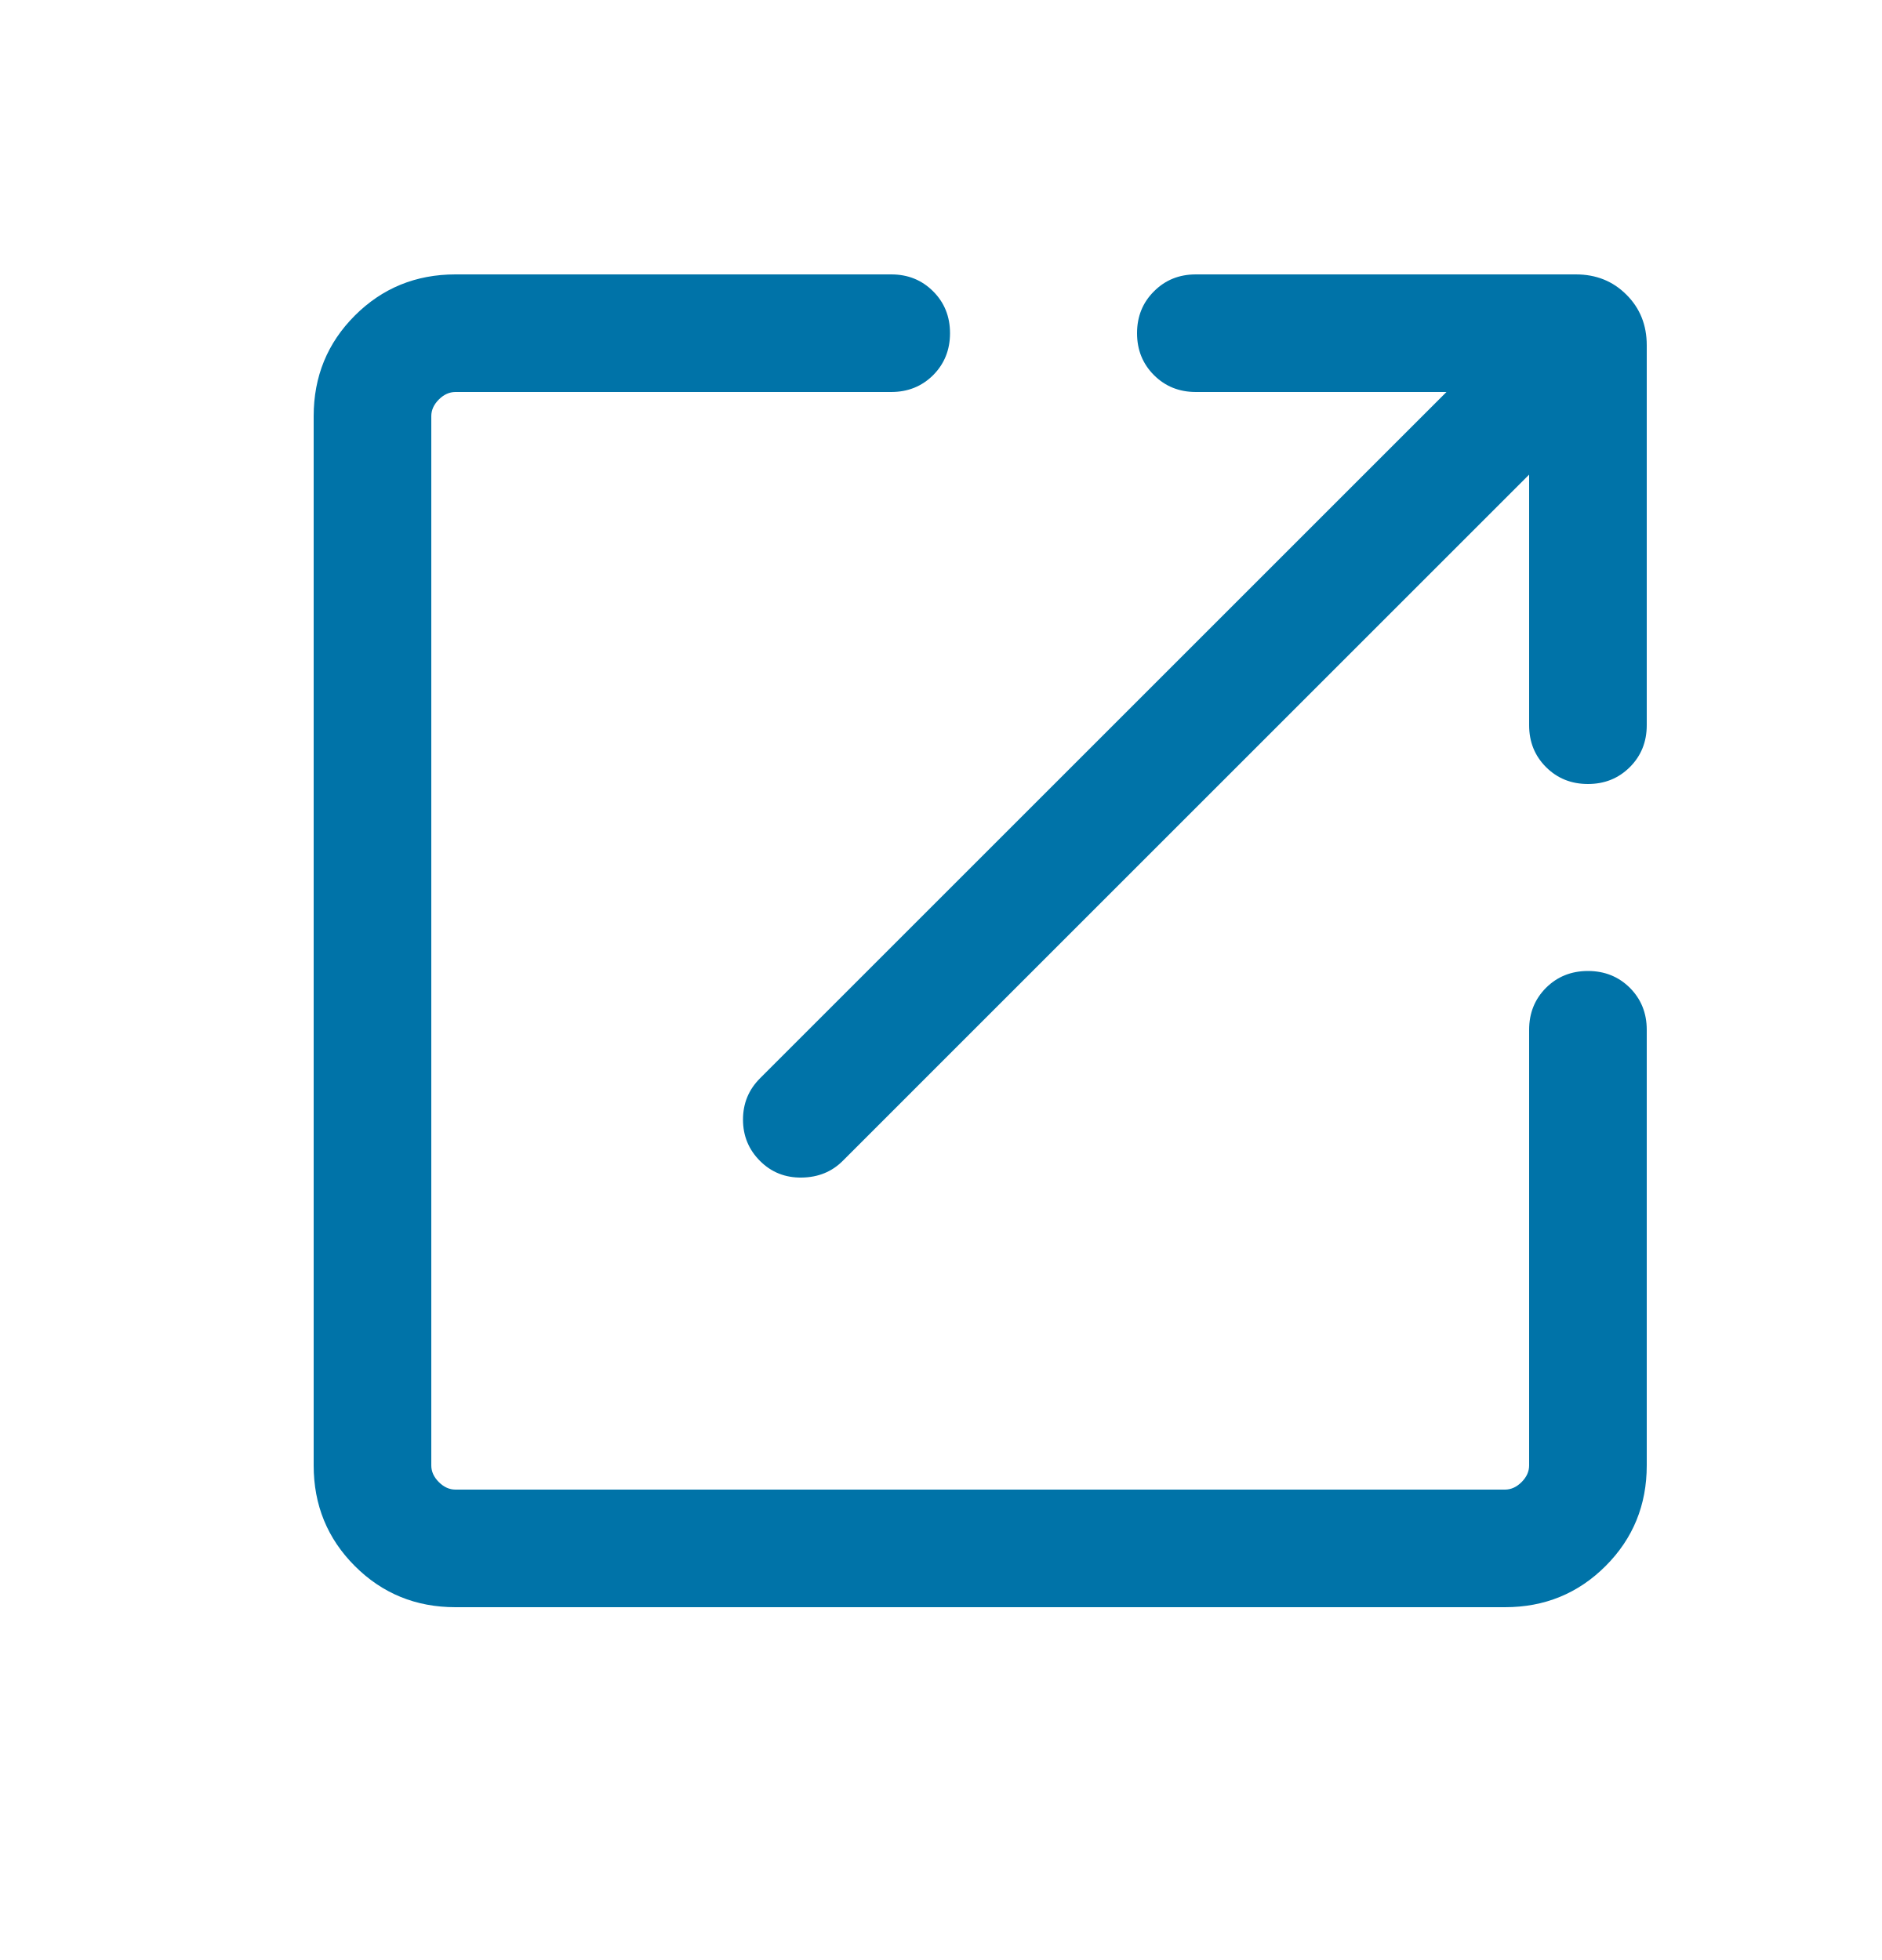
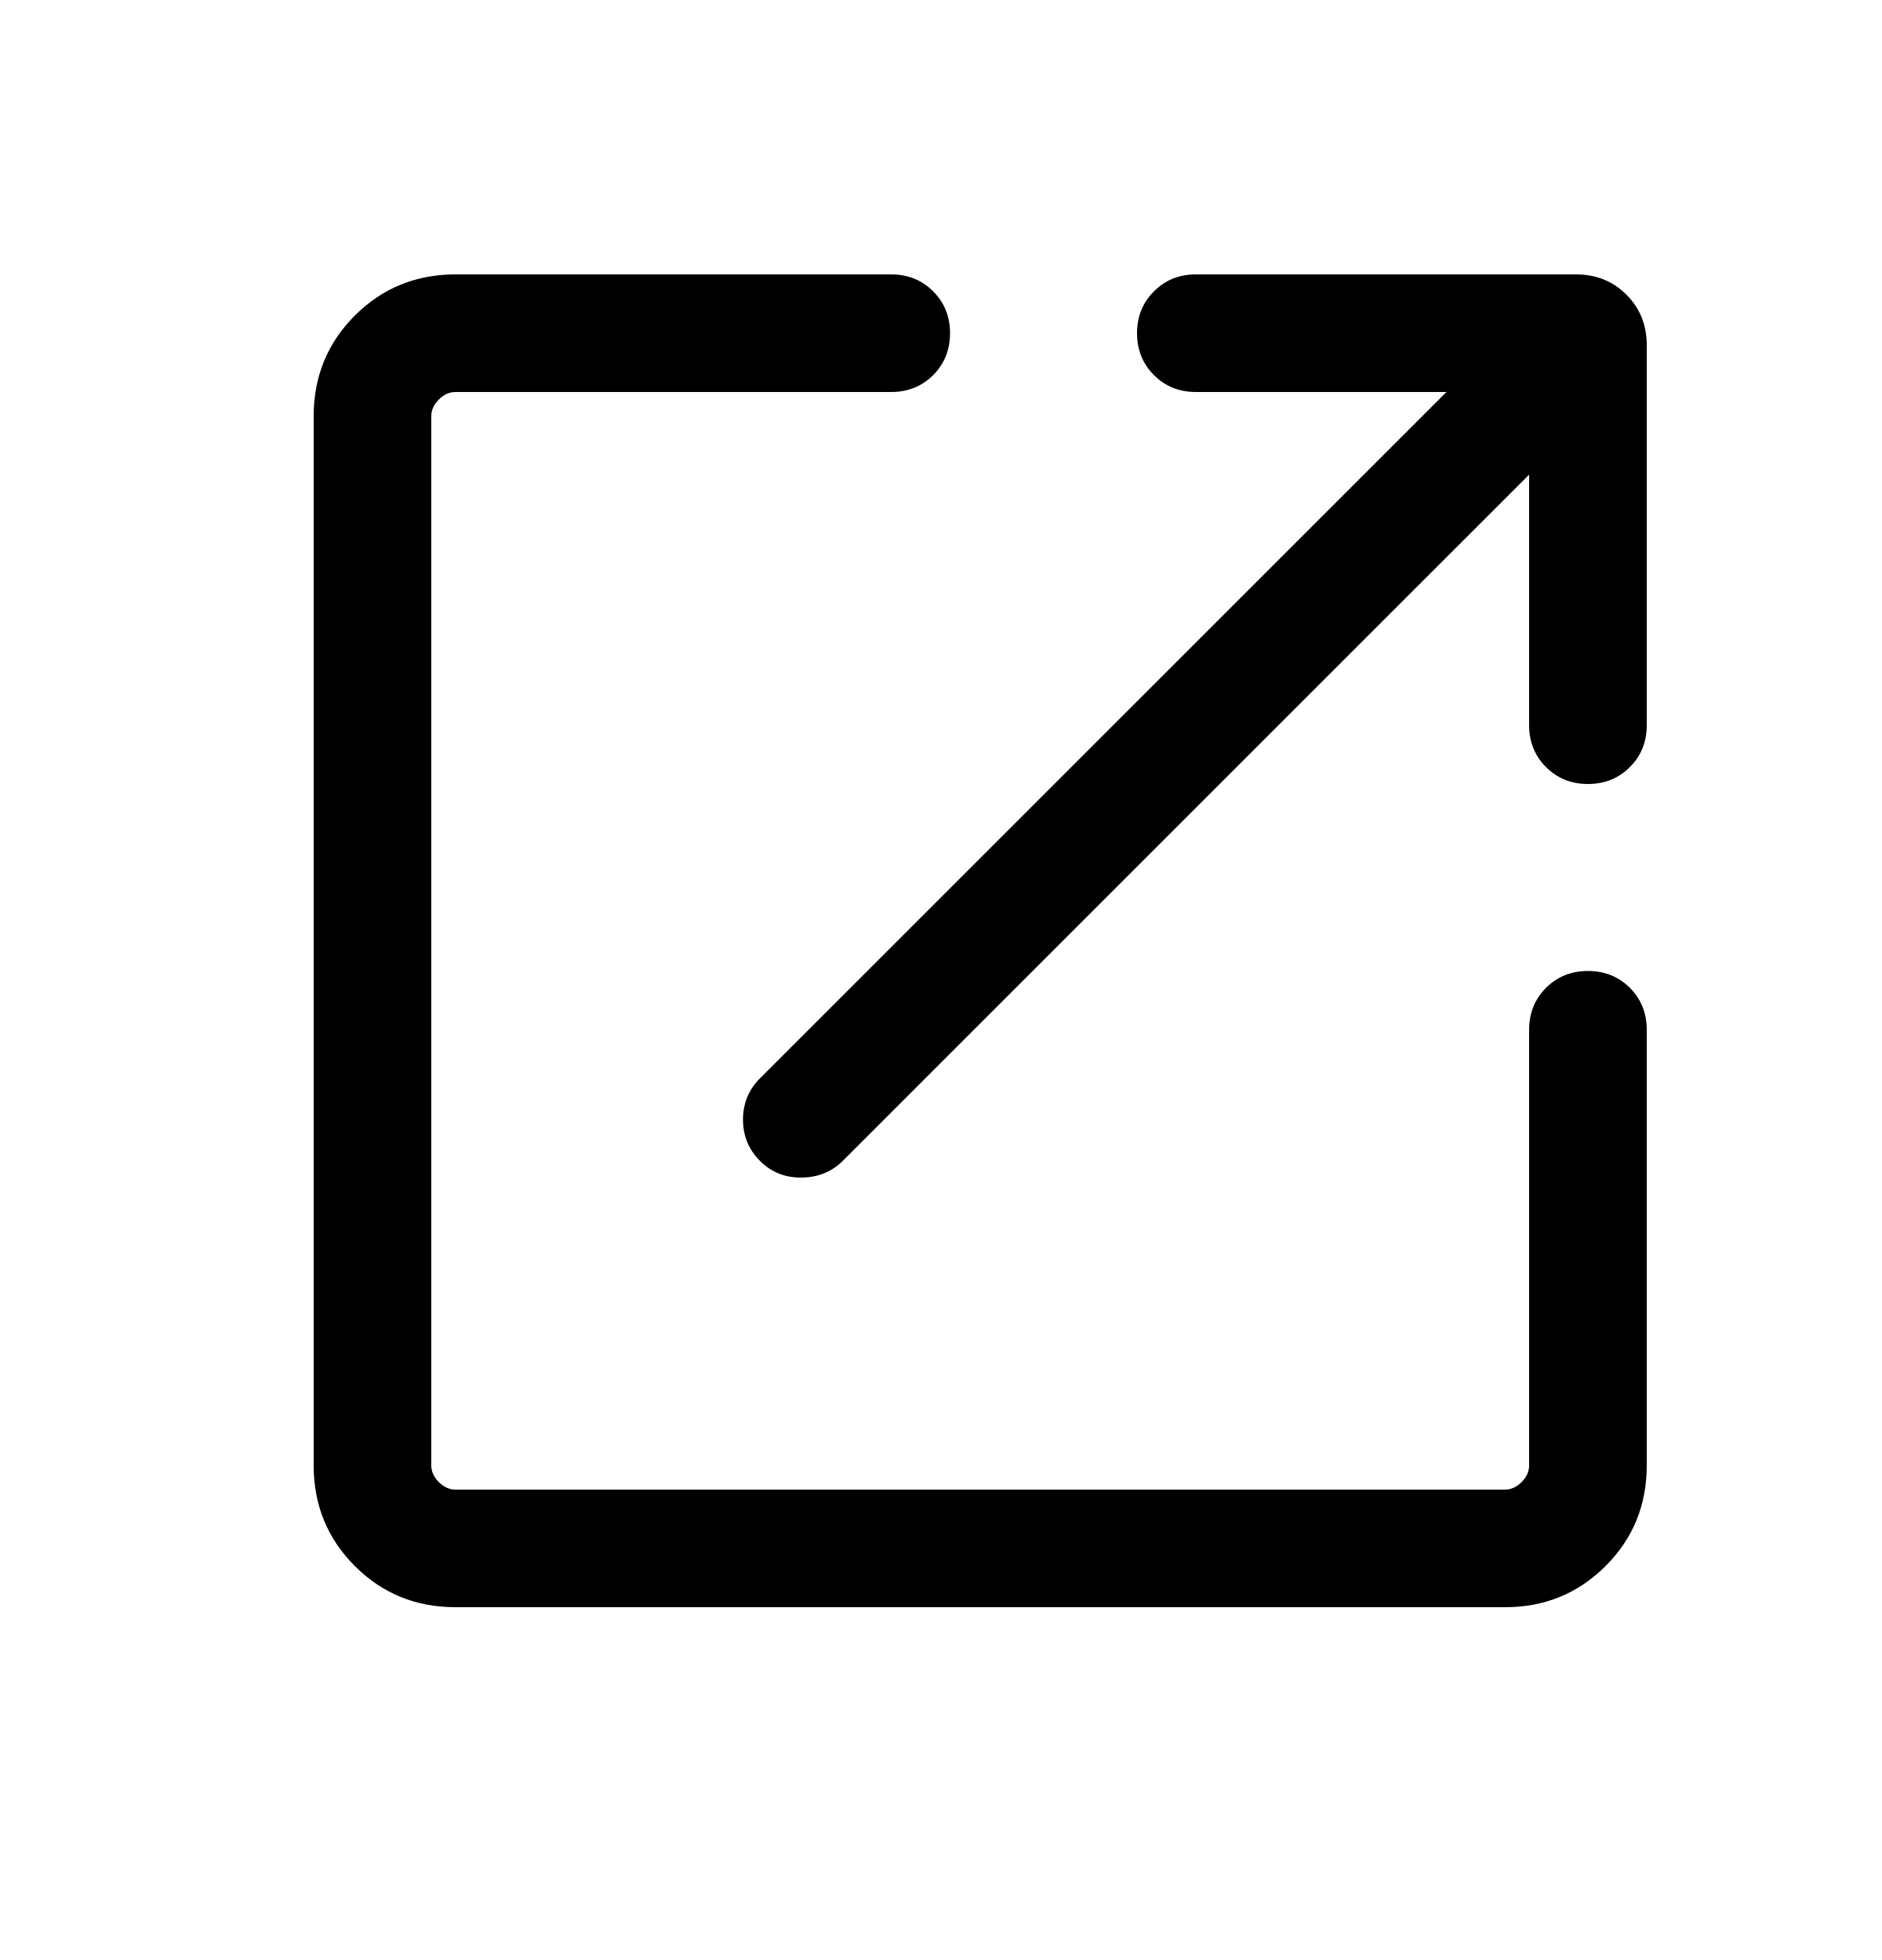
<svg xmlns="http://www.w3.org/2000/svg" width="24" height="25" viewBox="0 0 24 25" fill="none">
  <mask id="mask0_7489_8670" style="mask-type:alpha" maskUnits="userSpaceOnUse" x="0" y="0" width="24" height="25">
-     <rect y="0.5" width="24" height="24" fill="#0073A8" />
+     <rect y="0.5" width="24" height="24" fill="black" />
  </mask>
  <g mask="url(#mask0_7489_8670)">
-     <path d="M5.808 20.5C5.303 20.5 4.875 20.325 4.525 19.975C4.175 19.625 4 19.197 4 18.692V5.308C4 4.803 4.175 4.375 4.525 4.025C4.875 3.675 5.303 3.5 5.808 3.5H11.365C11.578 3.5 11.756 3.572 11.9 3.716C12.043 3.859 12.115 4.037 12.115 4.25C12.115 4.463 12.043 4.641 11.9 4.785C11.756 4.928 11.578 5 11.365 5H5.808C5.731 5 5.66 5.032 5.596 5.096C5.532 5.16 5.5 5.231 5.5 5.308V18.692C5.5 18.769 5.532 18.84 5.596 18.904C5.66 18.968 5.731 19 5.808 19H19.192C19.269 19 19.34 18.968 19.404 18.904C19.468 18.84 19.5 18.769 19.5 18.692V13.135C19.5 12.922 19.572 12.744 19.715 12.6C19.859 12.457 20.037 12.385 20.25 12.385C20.463 12.385 20.641 12.457 20.785 12.6C20.928 12.744 21 12.922 21 13.135V18.692C21 19.197 20.825 19.625 20.475 19.975C20.125 20.325 19.697 20.5 19.192 20.5H5.808ZM19.5 6.054L10.746 14.808C10.608 14.946 10.434 15.017 10.224 15.02C10.014 15.023 9.837 14.953 9.692 14.808C9.547 14.663 9.475 14.487 9.475 14.281C9.475 14.074 9.547 13.899 9.692 13.754L18.446 5H15.25C15.037 5 14.859 4.928 14.716 4.785C14.572 4.641 14.5 4.463 14.5 4.25C14.5 4.037 14.572 3.859 14.716 3.716C14.859 3.572 15.037 3.5 15.25 3.5H20.096C20.354 3.5 20.569 3.586 20.741 3.759C20.914 3.931 21 4.146 21 4.404V9.25C21 9.463 20.928 9.641 20.785 9.784C20.641 9.928 20.463 10 20.25 10C20.037 10 19.859 9.928 19.715 9.784C19.572 9.641 19.5 9.463 19.5 9.25V6.054Z" fill="#0073A8" />
+     <path d="M5.808 20.5C5.303 20.5 4.875 20.325 4.525 19.975C4.175 19.625 4 19.197 4 18.692V5.308C4 4.803 4.175 4.375 4.525 4.025C4.875 3.675 5.303 3.5 5.808 3.5H11.365C11.578 3.5 11.756 3.572 11.9 3.716C12.043 3.859 12.115 4.037 12.115 4.25C12.115 4.463 12.043 4.641 11.9 4.785C11.756 4.928 11.578 5 11.365 5H5.808C5.731 5 5.66 5.032 5.596 5.096C5.532 5.16 5.5 5.231 5.5 5.308V18.692C5.5 18.769 5.532 18.84 5.596 18.904C5.66 18.968 5.731 19 5.808 19H19.192C19.269 19 19.34 18.968 19.404 18.904C19.468 18.84 19.5 18.769 19.5 18.692V13.135C19.5 12.922 19.572 12.744 19.715 12.6C19.859 12.457 20.037 12.385 20.25 12.385C20.463 12.385 20.641 12.457 20.785 12.6C20.928 12.744 21 12.922 21 13.135V18.692C21 19.197 20.825 19.625 20.475 19.975C20.125 20.325 19.697 20.5 19.192 20.5H5.808ZM19.5 6.054L10.746 14.808C10.608 14.946 10.434 15.017 10.224 15.02C10.014 15.023 9.837 14.953 9.692 14.808C9.547 14.663 9.475 14.487 9.475 14.281C9.475 14.074 9.547 13.899 9.692 13.754L18.446 5H15.25C15.037 5 14.859 4.928 14.716 4.785C14.572 4.641 14.5 4.463 14.5 4.25C14.5 4.037 14.572 3.859 14.716 3.716C14.859 3.572 15.037 3.5 15.25 3.5H20.096C20.354 3.5 20.569 3.586 20.741 3.759C20.914 3.931 21 4.146 21 4.404V9.25C21 9.463 20.928 9.641 20.785 9.784C20.641 9.928 20.463 10 20.25 10C20.037 10 19.859 9.928 19.715 9.784C19.572 9.641 19.5 9.463 19.5 9.25V6.054Z" fill="black" />
  </g>
</svg>
